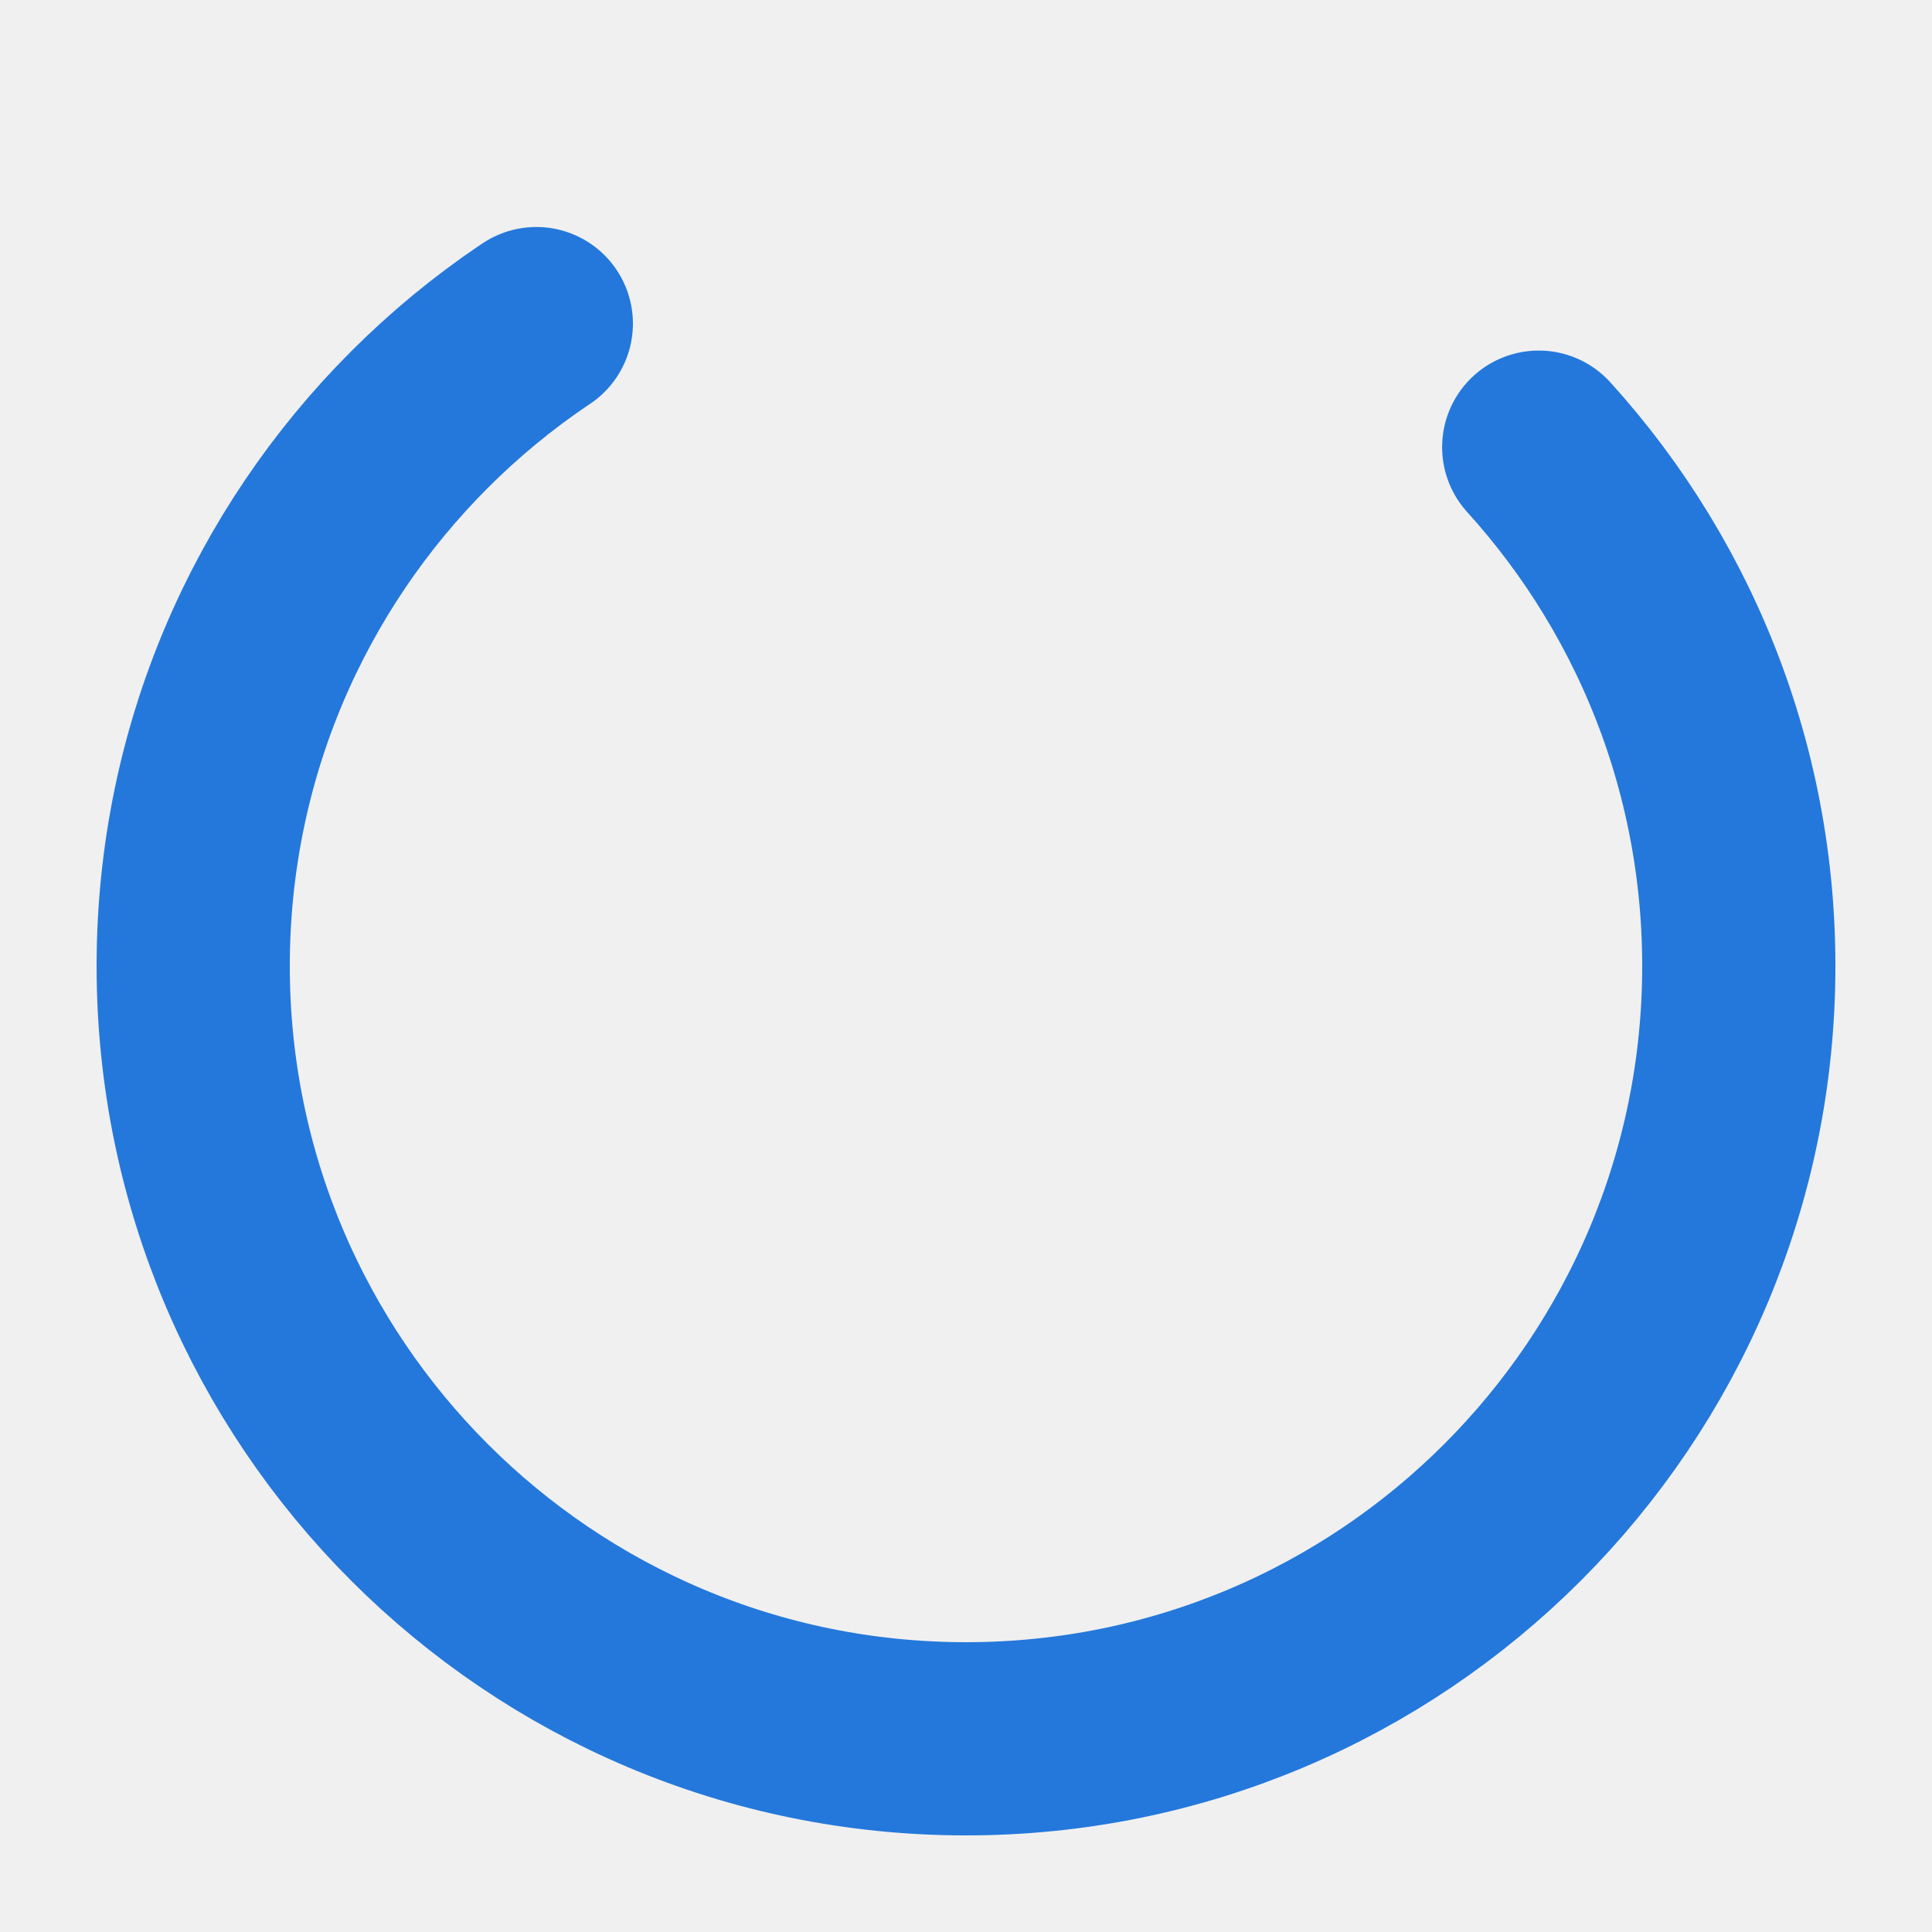
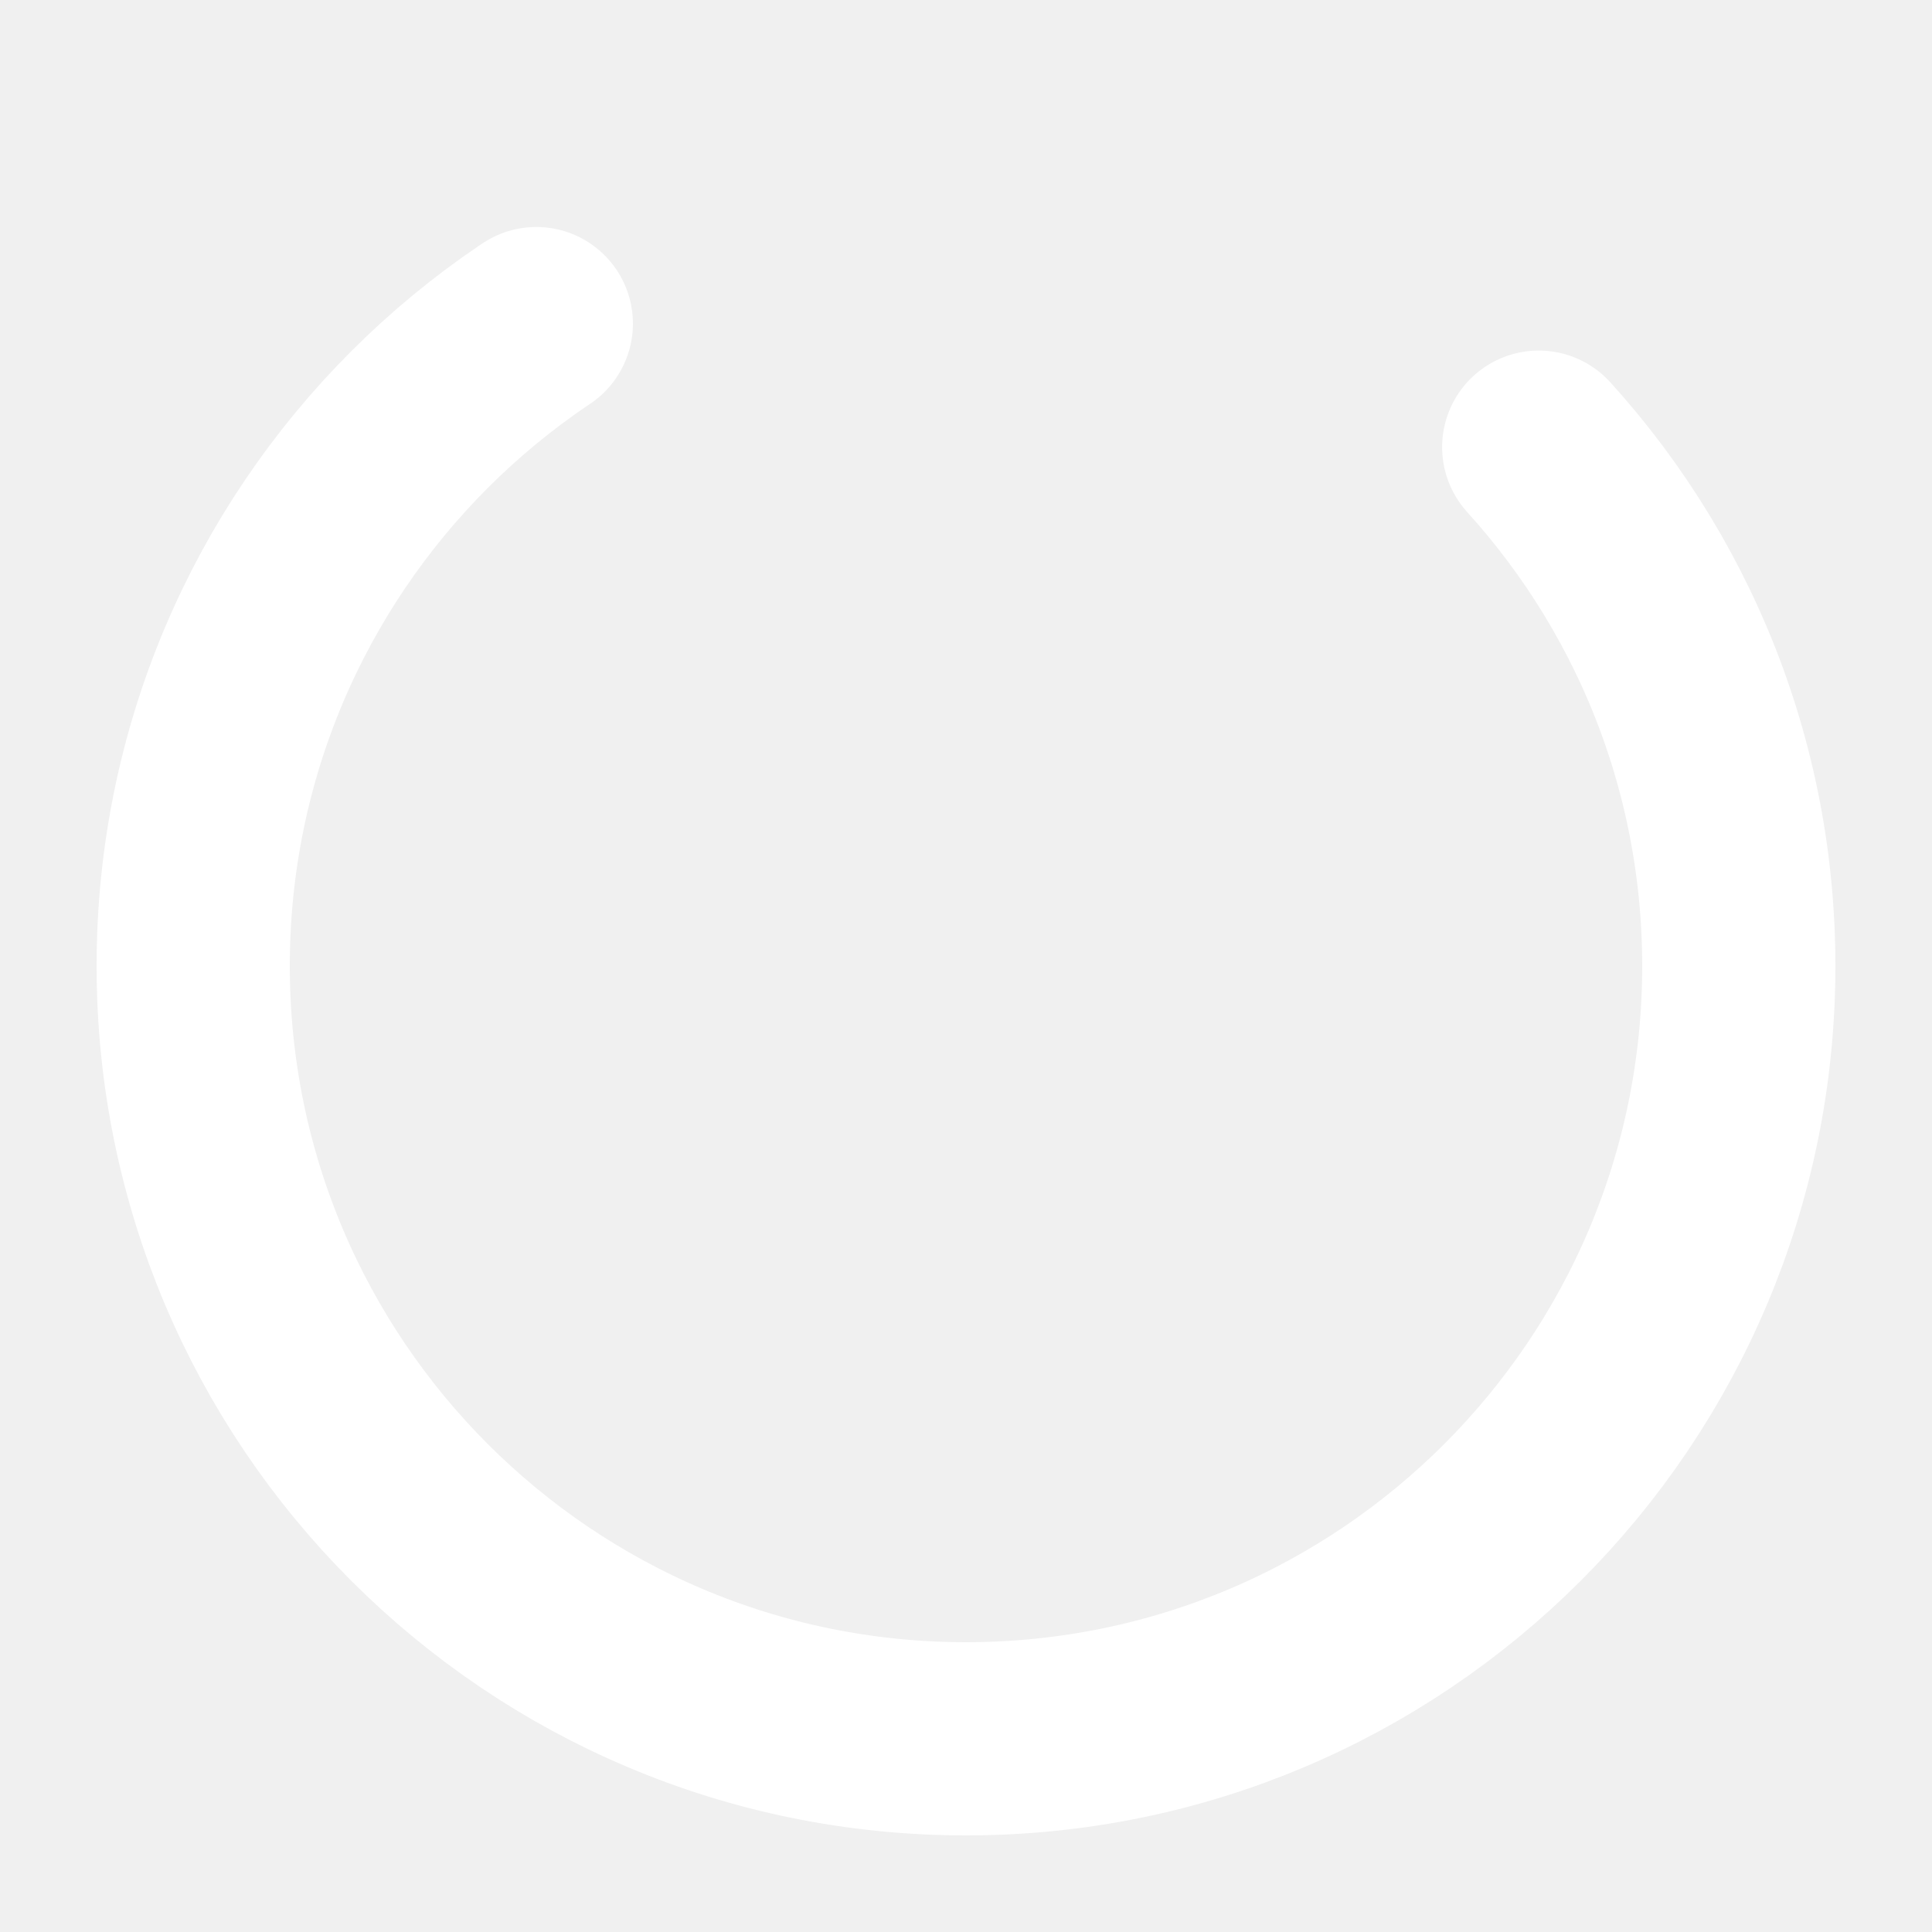
<svg xmlns="http://www.w3.org/2000/svg" style="margin: auto; background: none; display: block; shape-rendering: auto;" width="200px" height="200px" viewBox="0 0 100 100" preserveAspectRatio="xMidYMid">
-   <circle cx="50" cy="50" fill="none" stroke="#2478DB" stroke-width="10" r="40" stroke-linecap="round" stroke-dasharray="164.934 56.978">
+   <circle cx="50" cy="50" fill="none" stroke="#ffffff" stroke-width="10" stroke-linecap="round" r="40" stroke-dasharray="164.934 56.978">
    <animateTransform attributeName="transform" type="rotate" repeatCount="indefinite" dur="1s" values="0 50 50;360 50 50" keyTimes="0;1" />
  </circle>
</svg>
